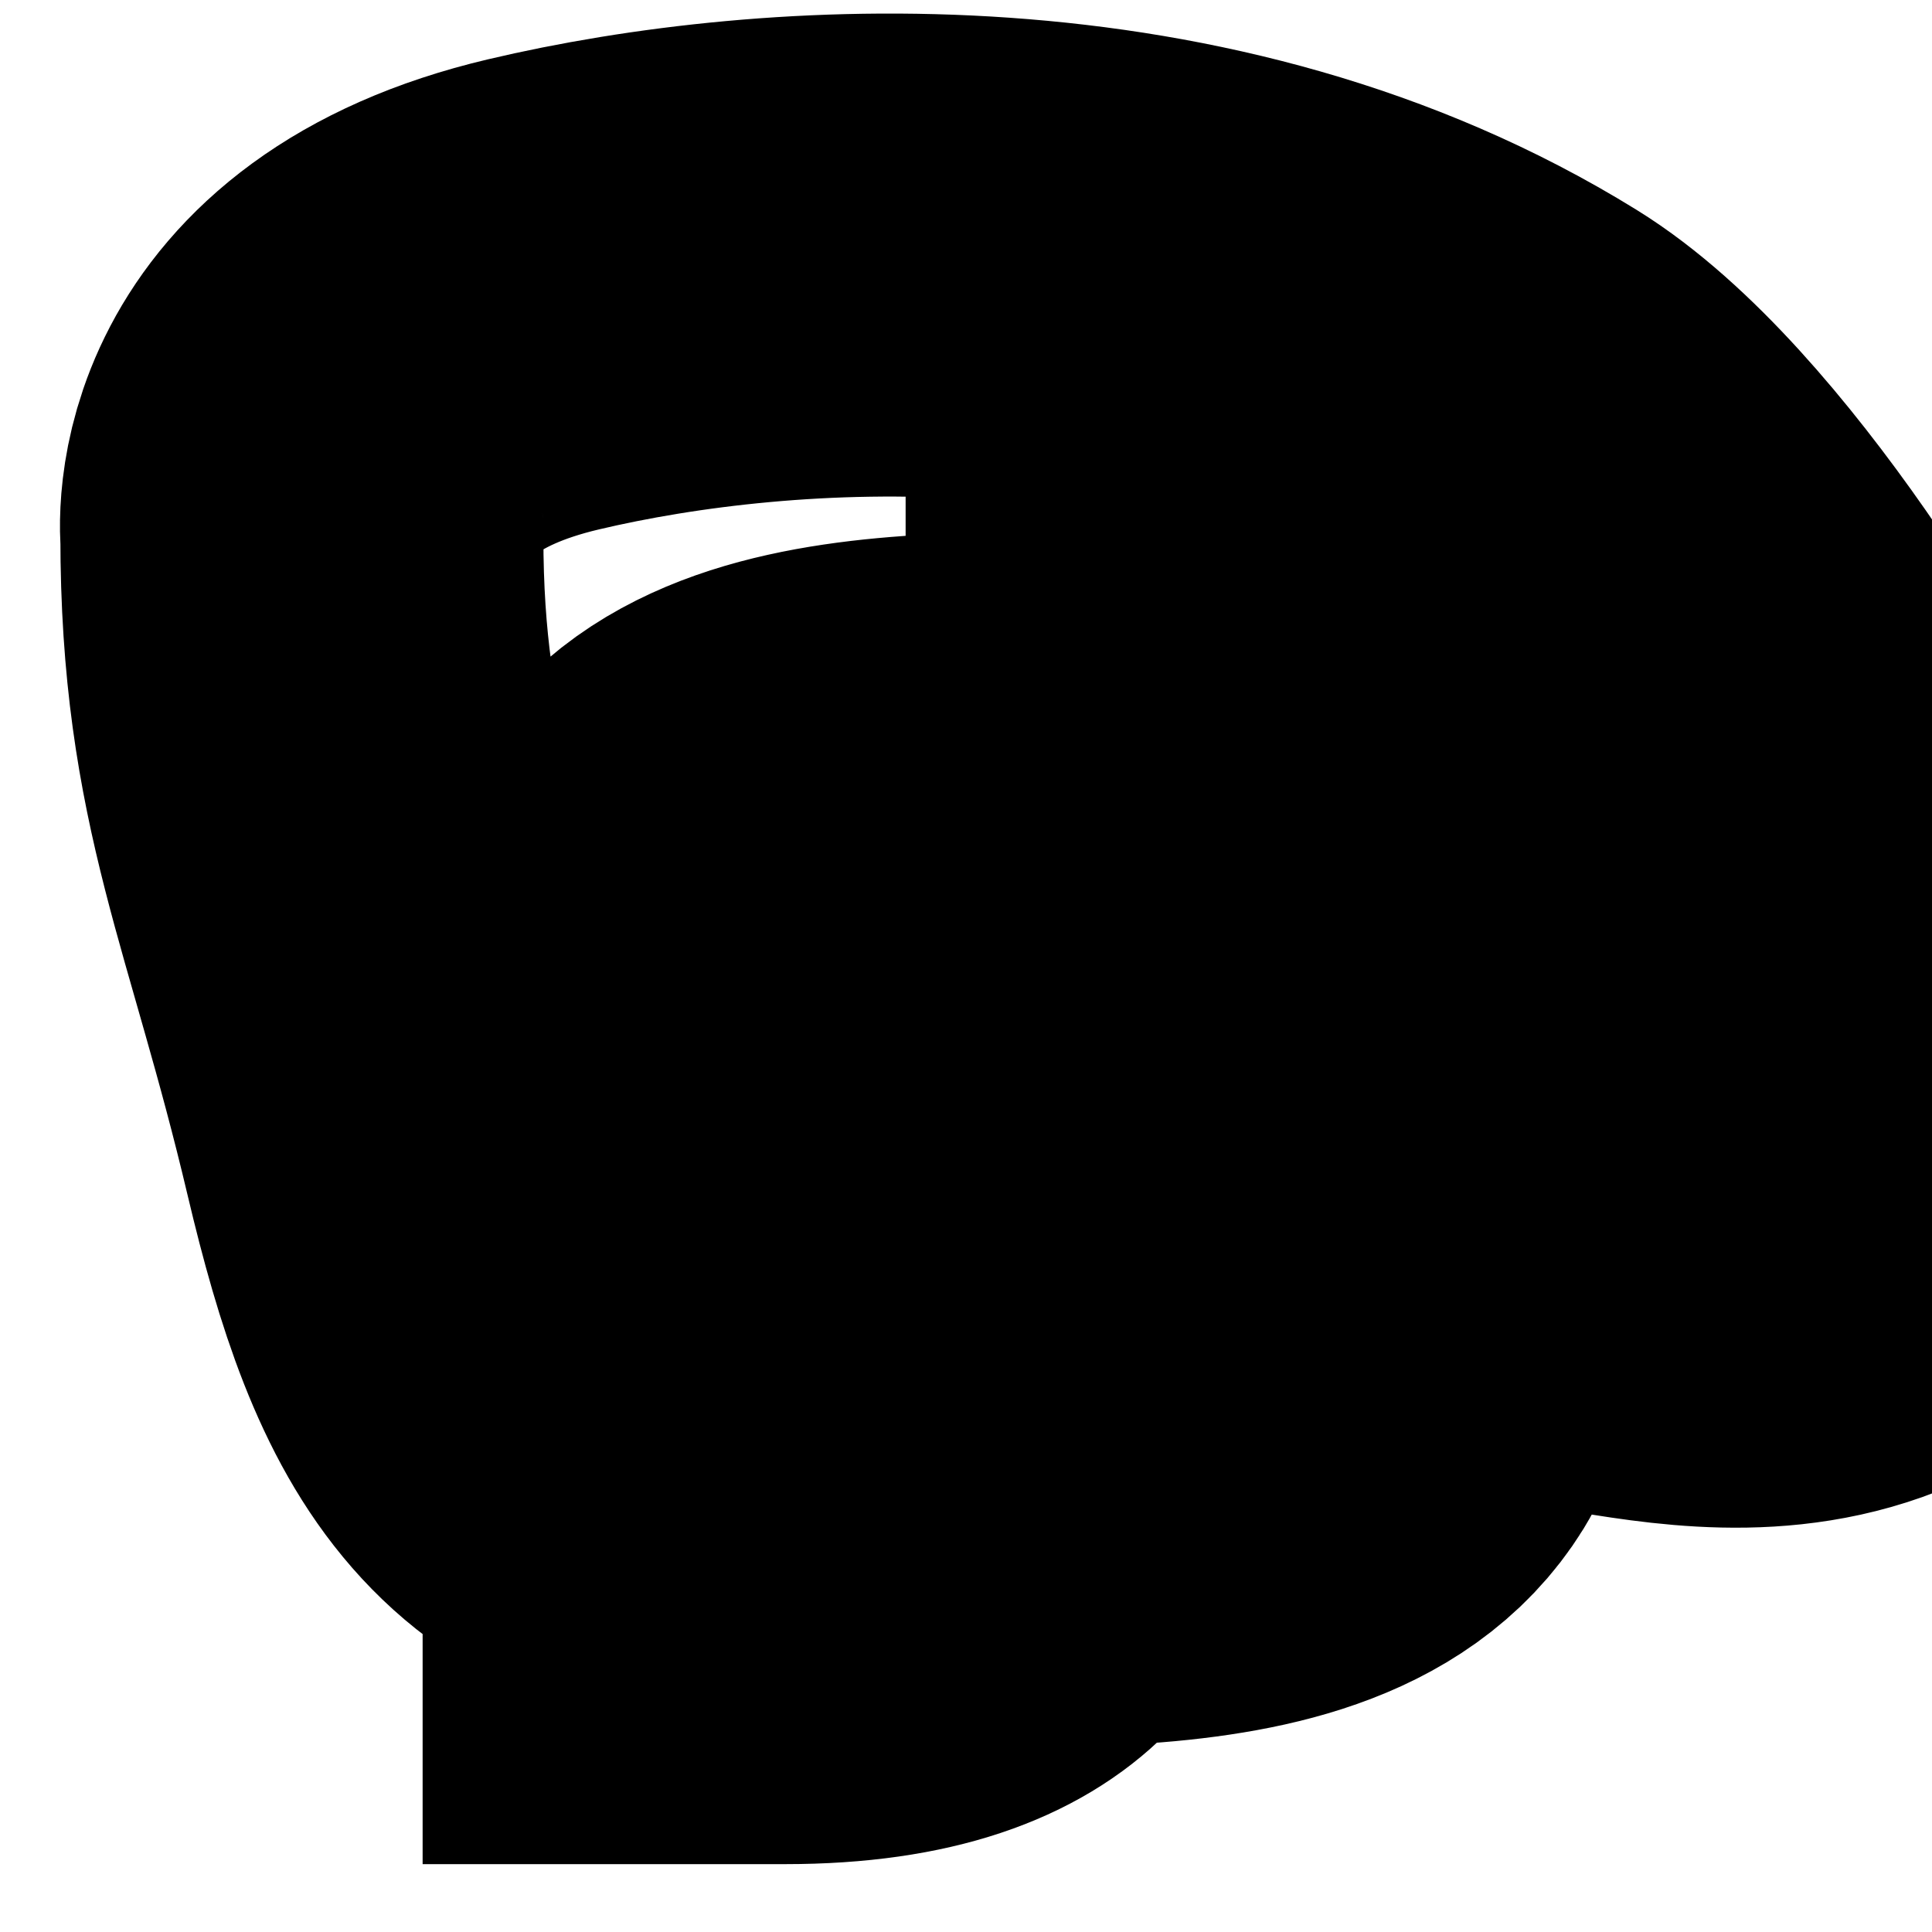
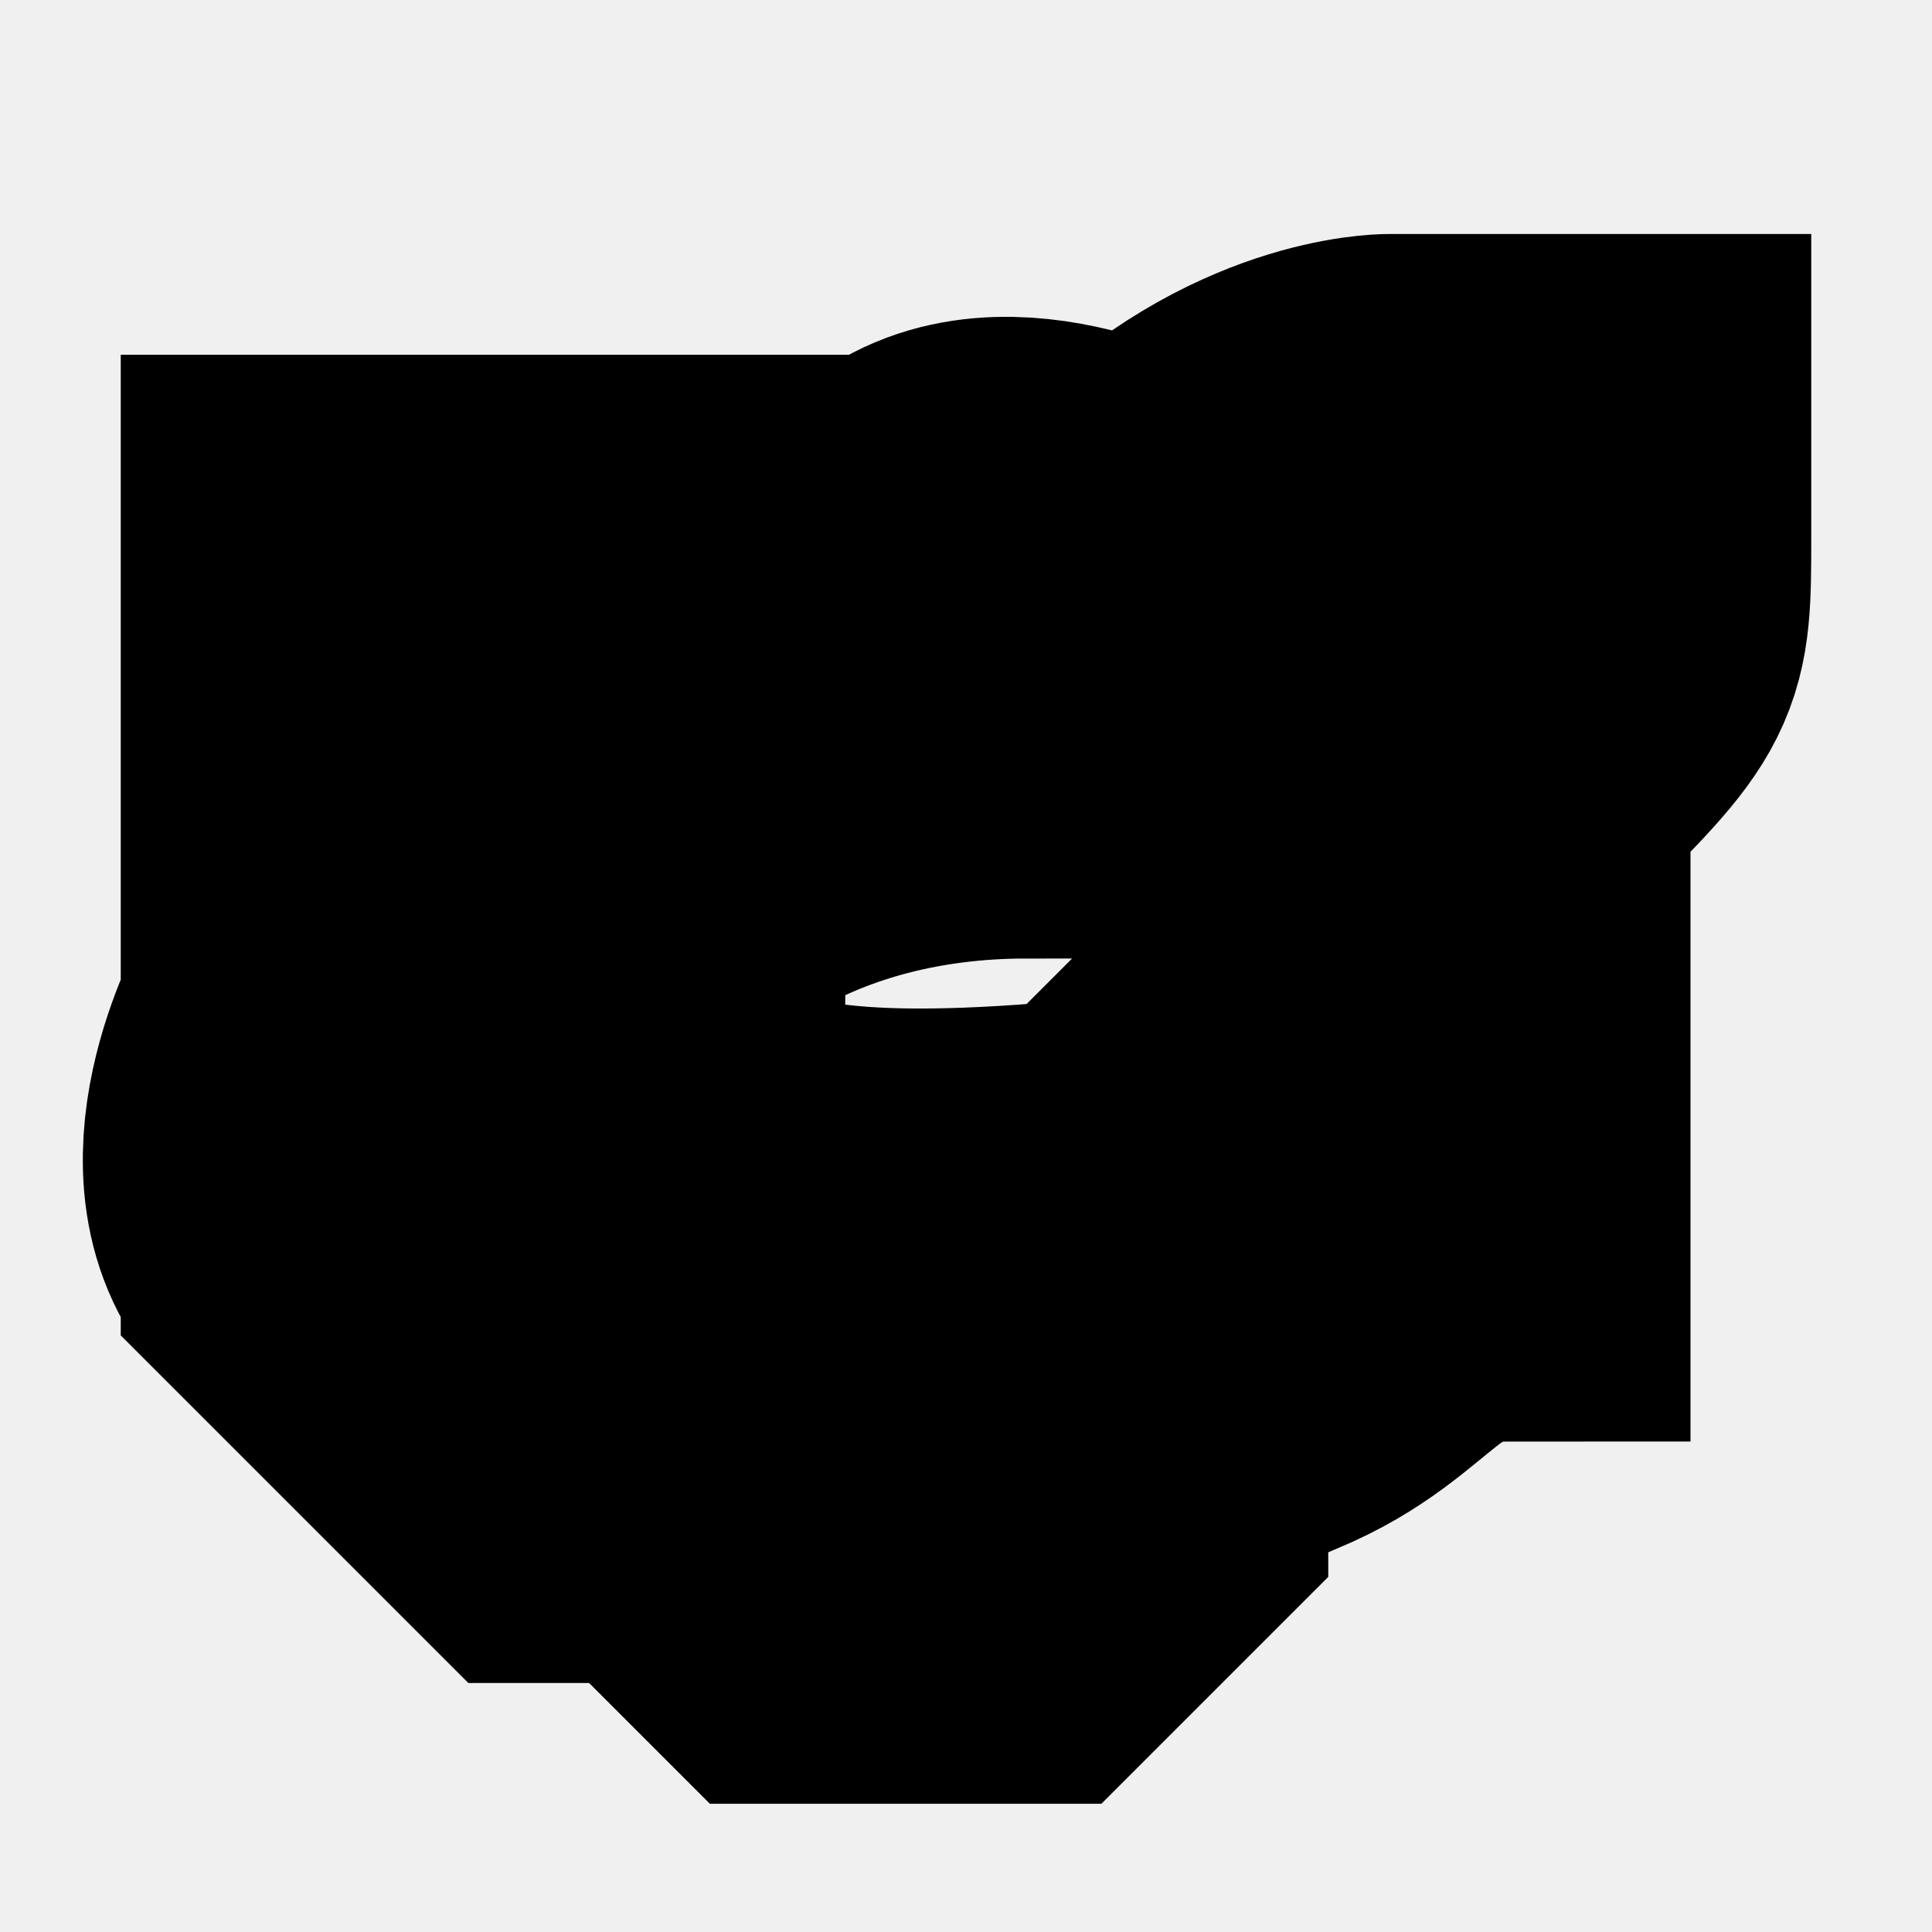
<svg xmlns="http://www.w3.org/2000/svg" width="16" height="16">
  <g>
-     <rect fill="#fff" id="canvas_background" height="18" width="18" y="-1" x="-1" />
+     <rect fill="transparent" id="canvas_background" height="18" width="18" y="-1" x="-1" />
    <g display="none" overflow="visible" y="0" x="0" height="100%" width="100%" id="canvasGrid">
      <rect fill="url(#gridpattern)" stroke-width="0" y="0" x="0" height="100%" width="100%" />
    </g>
  </g>
  <g>
-     <path d="m3.5,12.438c0,0 2,0 3,0c1,0 1,0 2,0c0,0 0,1 -2,1c0,0 -1,0 -1,0c0,-3 0,-3 0,-3c1,0 1,0 1,0c0,1 0,1 -1,1c0,0 -1,0 -1,-1c0,0 -0.526,-1.149 0,-2c1.176,-1.902 3,-2 4,-2c1,0 1,1 1,1c-1,2 -1.693,2.459 -3,3c-0.924,0.383 -1,0 -1,-1c0,0 -0.383,-1.076 0,-2c0.541,-1.307 3,-1 5,-1c1,0 2,0 2,0c0,1 0.707,1.293 0,2c-0.707,0.707 -3,1 -3,1c0,0 0,-2 0,-3c0,0 0,0 0,-1c0,0 1.486,-0.176 2,2c0.23,0.973 0.383,3.076 0,4c-0.541,1.307 -3,1 -5,1c-2,0 -2.54,-1.054 -3,-3c-0.514,-2.176 -1,-3 -1,-5c0,0 -0.176,-1.486 2,-2c1.946,-0.46 5.31,-0.663 8,1c1.203,0.743 2.617,3.076 3,4c0.541,1.307 1.526,1.149 1,2c-1.176,1.902 -3,1 -4,1c-1,0 -2,0 -2,0c0,0 0,-1 0,-3c0,-1 0,-2 0,-2c0,0 0,0 -1,0c0,0 0,0 0,1l0,0" id="svg_2" stroke-width="4" stroke="#000" fill="none" />
+     <path d="m6.5,6.438c0,0 0,0 0,0c-1,0 -2,0 -2,0c0,0 -1,0 -1,0c0,0 0,1 0,1c0,0 0,1 0,1c0,0 0.459,-0.307 1,1c0.383,0.924 1,2 2,3c0,0 1,0 1,0c0,0 1,0 1,0c1,0 0.693,-0.459 2,-1c0.924,-0.383 1,-1 2,-1c0,0 0,0 0,-1c0,0 0,0 0,-1c0,0 -1,-1 -1,-2c0,0 -1,-1 -1,-1c0,0 -0.293,-0.707 -1,0c-0.707,0.707 -1,1 -1,1c-2,0 -3,1 -3,1c-2,0 -2,0 -3,0c0,0 0,0 0,0c0,1 0,1 0,1c0,0 -0.707,1.293 0,2c0.707,0.707 1,1 2,2c0,0 0,0 0,0c1,0 1,0 1,0c2,-1 3,-2 4,-3c0,0 1,-1 2,-2c0,0 1,0 1,-1c0,0 0,0 0,0c1,-1 1,-1 1,-2c0,-1 0,-1 0,-1c0,0 0,0 -1,0c0,0 0,0 -1,0c0,0 -1,0 -2,1c0,0 -1.293,-0.707 -2,0c-0.707,0.707 0,1 0,1c-1,0 -1.293,-0.707 -2,0c-0.707,0.707 0,1 0,1c0,0 0,0 0,1c0,0 0,0 0,1c0,1 0,2 6,1c0,0 1,-1 1,-1c0,0 0,-1 0,-2c0,0 0,-1 0,-1c-1,0 -1,0 -1,0c-1,0 -1,0 -1,0c-1,0 -1,0 -2,0c0,0 -1,-1 -1,-1c-1,0 -1,0 -1,0c0,0 0,0 -1,0c-1,0 -1,0 -2,0c0,0 0,0 -1,0c0,0 0,0 0,0c0,1 0,1 0,1c0,0 0,1 0,1c0,0 0,1 0,2c0,1 0,2 0,2c1,1 1,1 1,1c0,0 1,0 2,1c0,0 1,1 1,1c0,0 1,0 1,0c0,0 0,0 1,0c0,0 0,0 0,0c1,-1 1,-1 1,-1c0,-1 0,-1 0,-1c0,0 1,0 1,-1l0,0" id="svg_1" stroke-width="3" stroke="#000" fill="none" />
  </g>
</svg>
